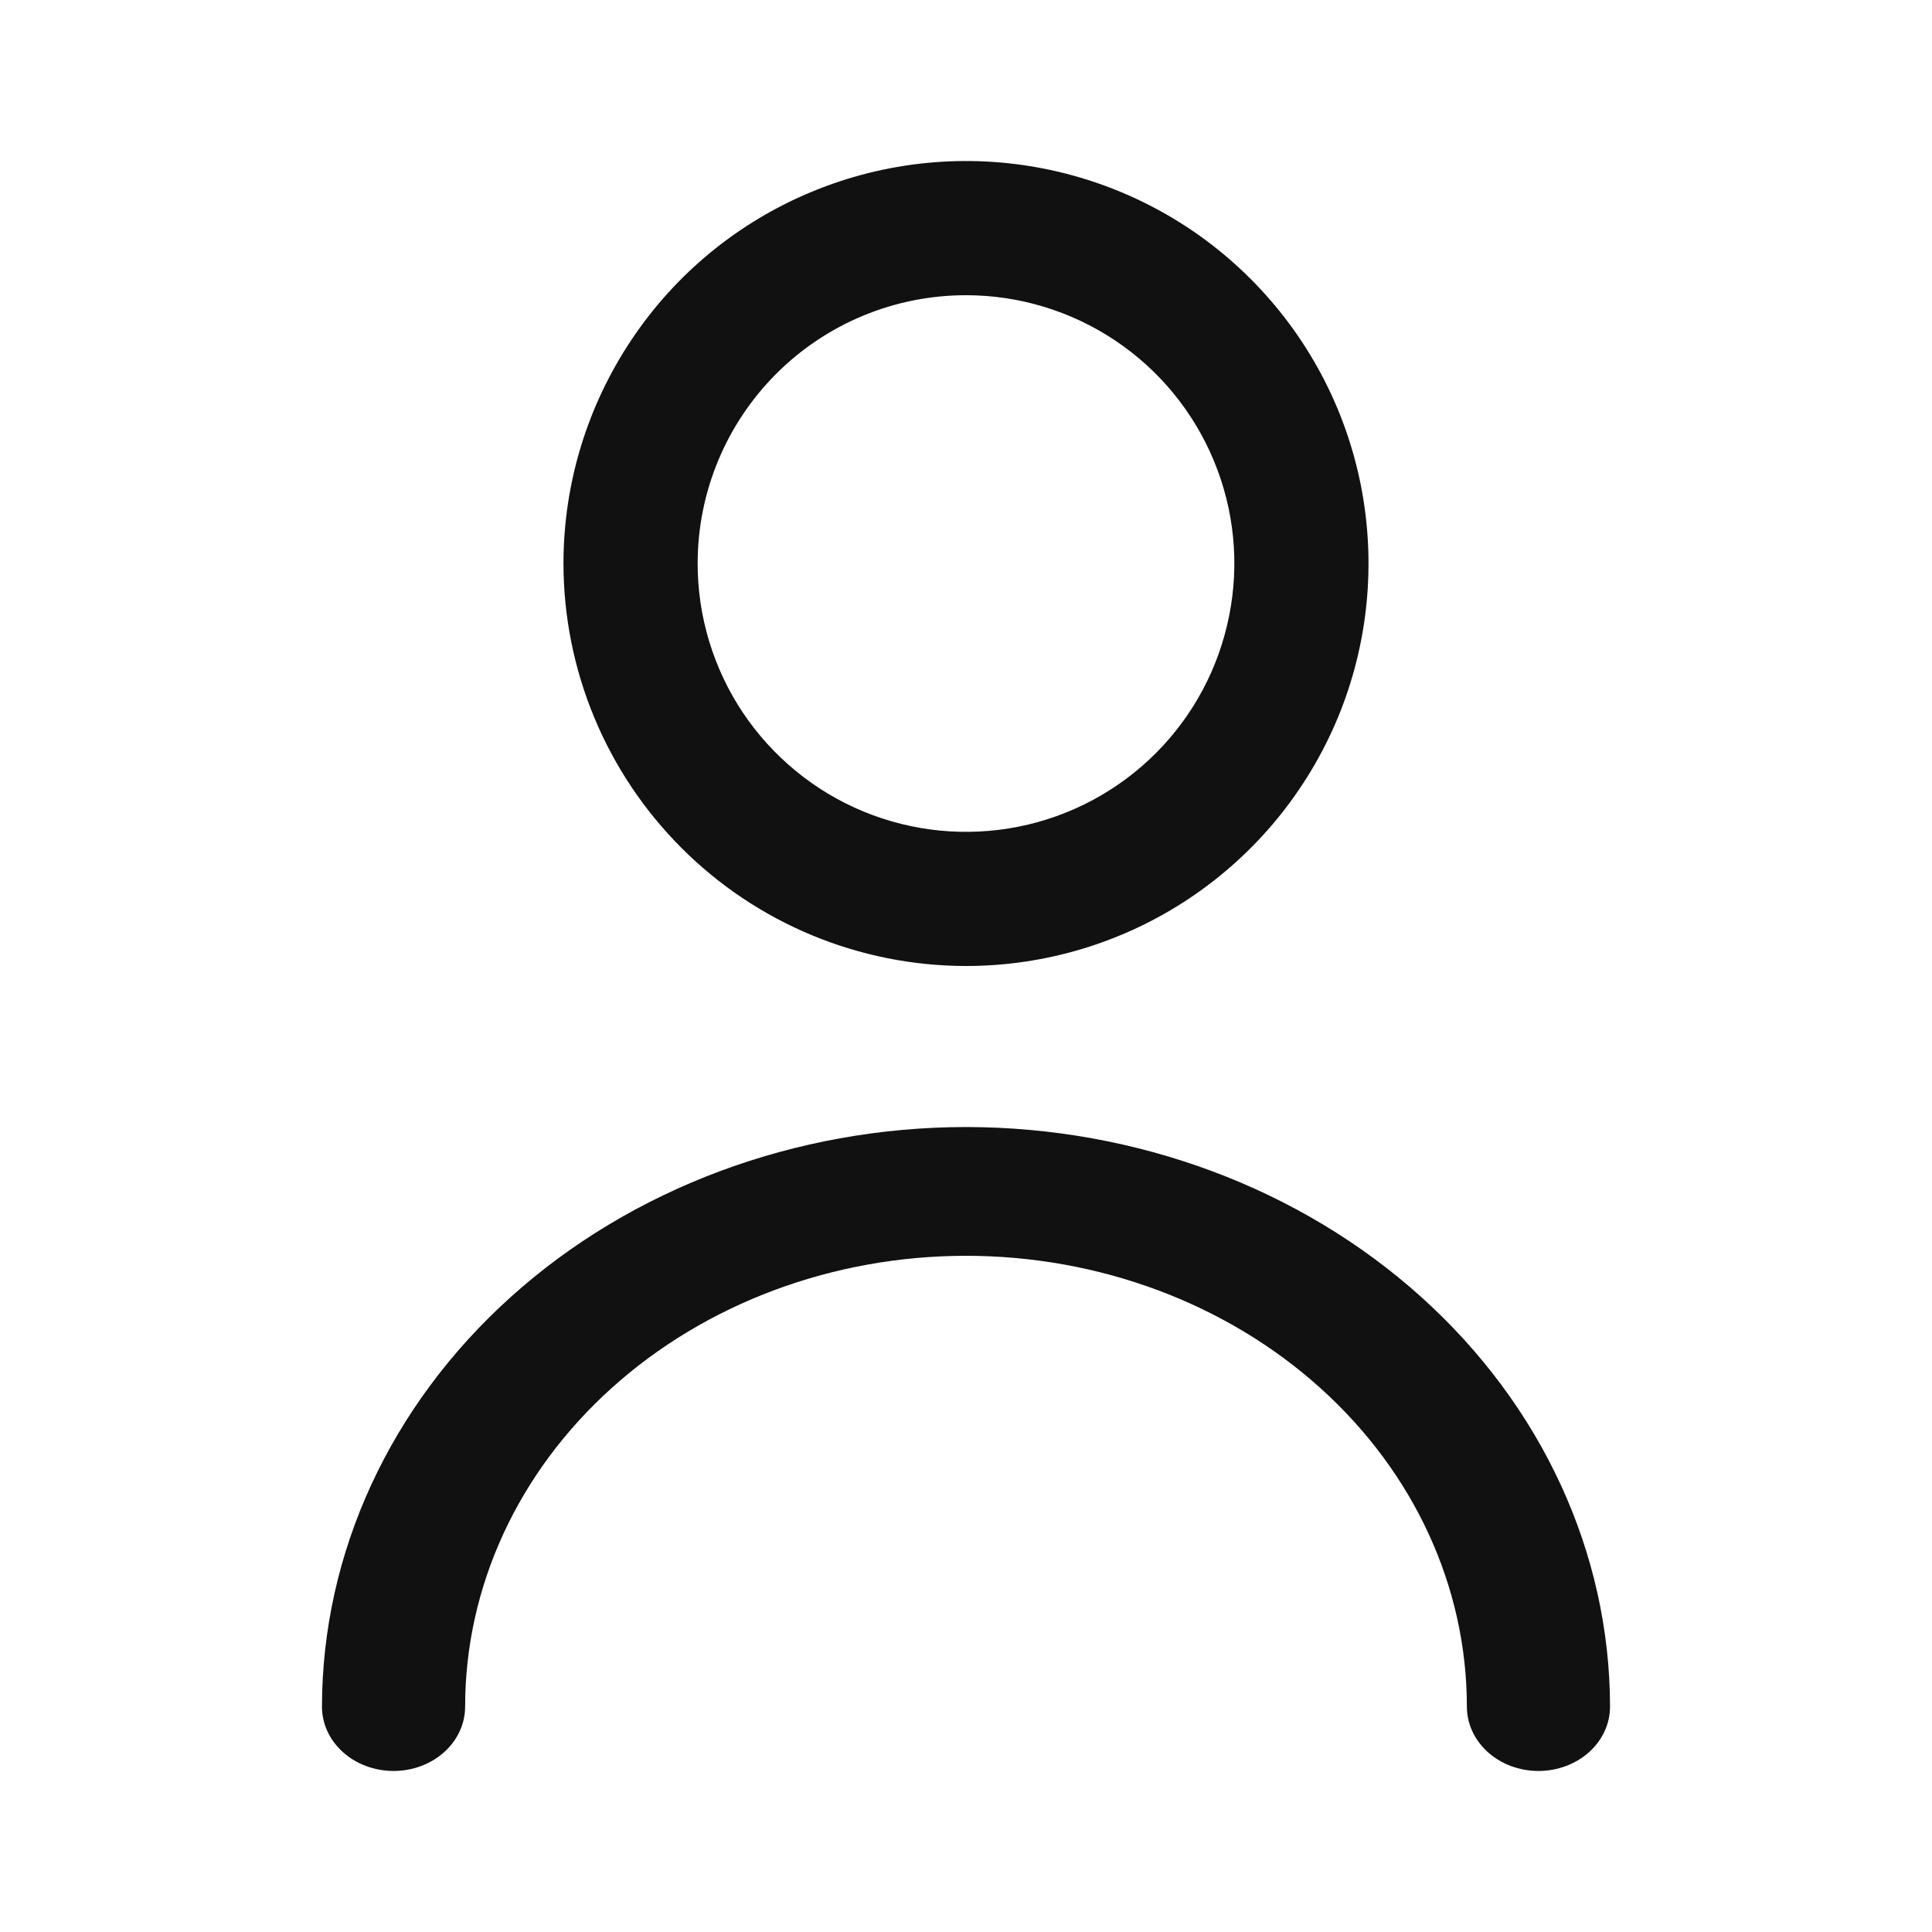
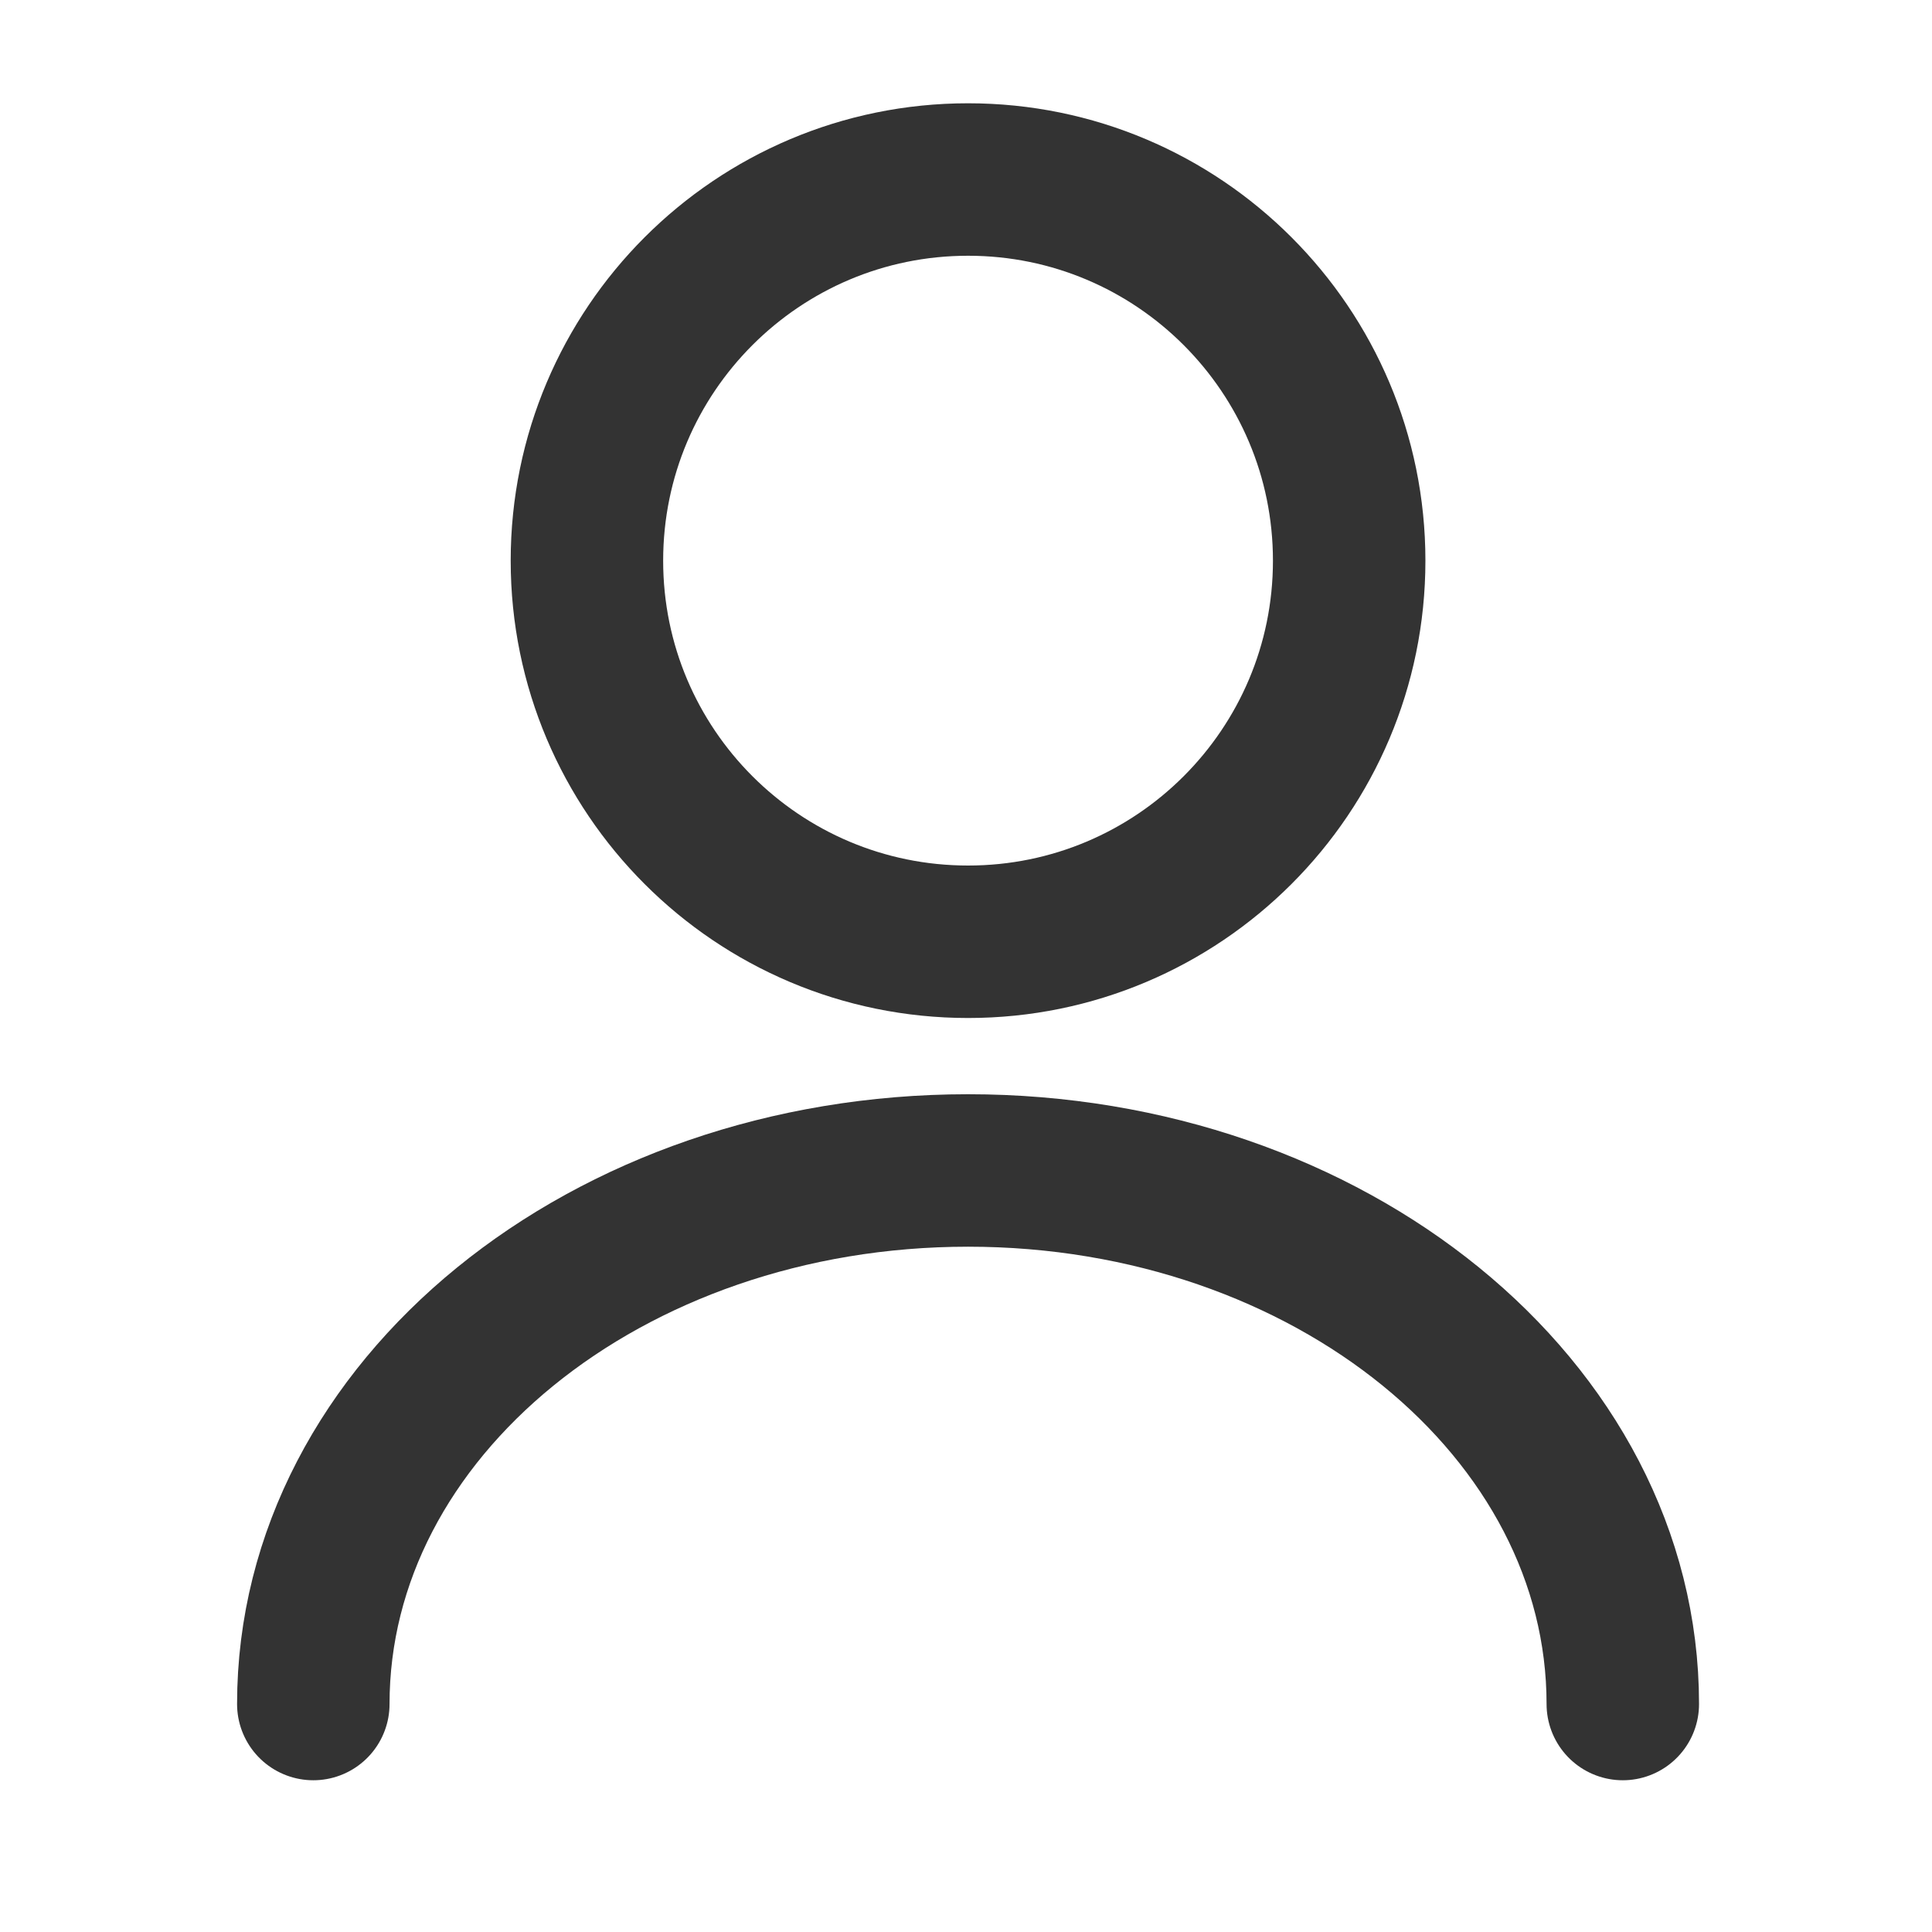
- <svg xmlns="http://www.w3.org/2000/svg" width="20" height="20" viewBox="0 0 20 20" fill="none">
-   <path d="M10 10C10.824 10 11.63 9.756 12.315 9.298C13 8.84 13.534 8.189 13.85 7.428C14.165 6.667 14.247 5.829 14.087 5.021C13.926 4.212 13.529 3.47 12.946 2.887C12.364 2.304 11.621 1.908 10.813 1.747C10.005 1.586 9.167 1.669 8.406 1.984C7.644 2.299 6.993 2.833 6.536 3.519C6.078 4.204 5.833 5.009 5.833 5.833C5.834 6.938 6.274 7.997 7.055 8.778C7.836 9.56 8.895 9.999 10 10ZM10 3.056C10.549 3.056 11.086 3.219 11.543 3.524C12 3.829 12.356 4.263 12.566 4.77C12.777 5.278 12.832 5.837 12.724 6.375C12.617 6.914 12.353 7.409 11.964 7.798C11.576 8.186 11.081 8.451 10.542 8.558C10.003 8.665 9.445 8.61 8.937 8.4C8.429 8.19 7.996 7.833 7.69 7.377C7.385 6.92 7.222 6.383 7.222 5.833C7.222 5.097 7.515 4.39 8.036 3.869C8.557 3.348 9.263 3.056 10 3.056Z" fill="#111111" />
-   <path d="M10 11.667C8.233 11.668 6.538 12.301 5.288 13.426C4.038 14.551 3.335 16.076 3.333 17.667C3.333 17.844 3.411 18.013 3.55 18.138C3.689 18.263 3.878 18.333 4.074 18.333C4.271 18.333 4.459 18.263 4.598 18.138C4.737 18.013 4.815 17.844 4.815 17.667C4.815 16.429 5.361 15.242 6.334 14.367C7.306 13.492 8.625 13 10 13C11.375 13 12.694 13.492 13.666 14.367C14.639 15.242 15.185 16.429 15.185 17.667C15.185 17.844 15.263 18.013 15.402 18.138C15.541 18.263 15.729 18.333 15.926 18.333C16.122 18.333 16.311 18.263 16.45 18.138C16.589 18.013 16.667 17.844 16.667 17.667C16.665 16.076 15.962 14.551 14.712 13.426C13.462 12.301 11.768 11.668 10 11.667Z" fill="#111111" />
+ <svg xmlns="http://www.w3.org/2000/svg" width="24" height="24" viewBox="0 0 24 24" fill="none">
+   <path d="M12.026 11.699C14.64 11.699 16.76 9.58 16.76 6.965C16.76 4.35 14.64 2.23 12.026 2.23C9.411 2.23 7.291 4.35 7.291 6.965C7.291 9.58 9.411 11.699 12.026 11.699Z" stroke="#333333" stroke-width="1.894" stroke-linecap="round" stroke-linejoin="round" />
+   <path d="M20.159 21.168C20.159 17.504 16.514 14.54 12.026 14.54C7.537 14.54 3.892 17.504 3.892 21.168" stroke="#333333" stroke-width="1.894" stroke-linecap="round" stroke-linejoin="round" />
</svg>
